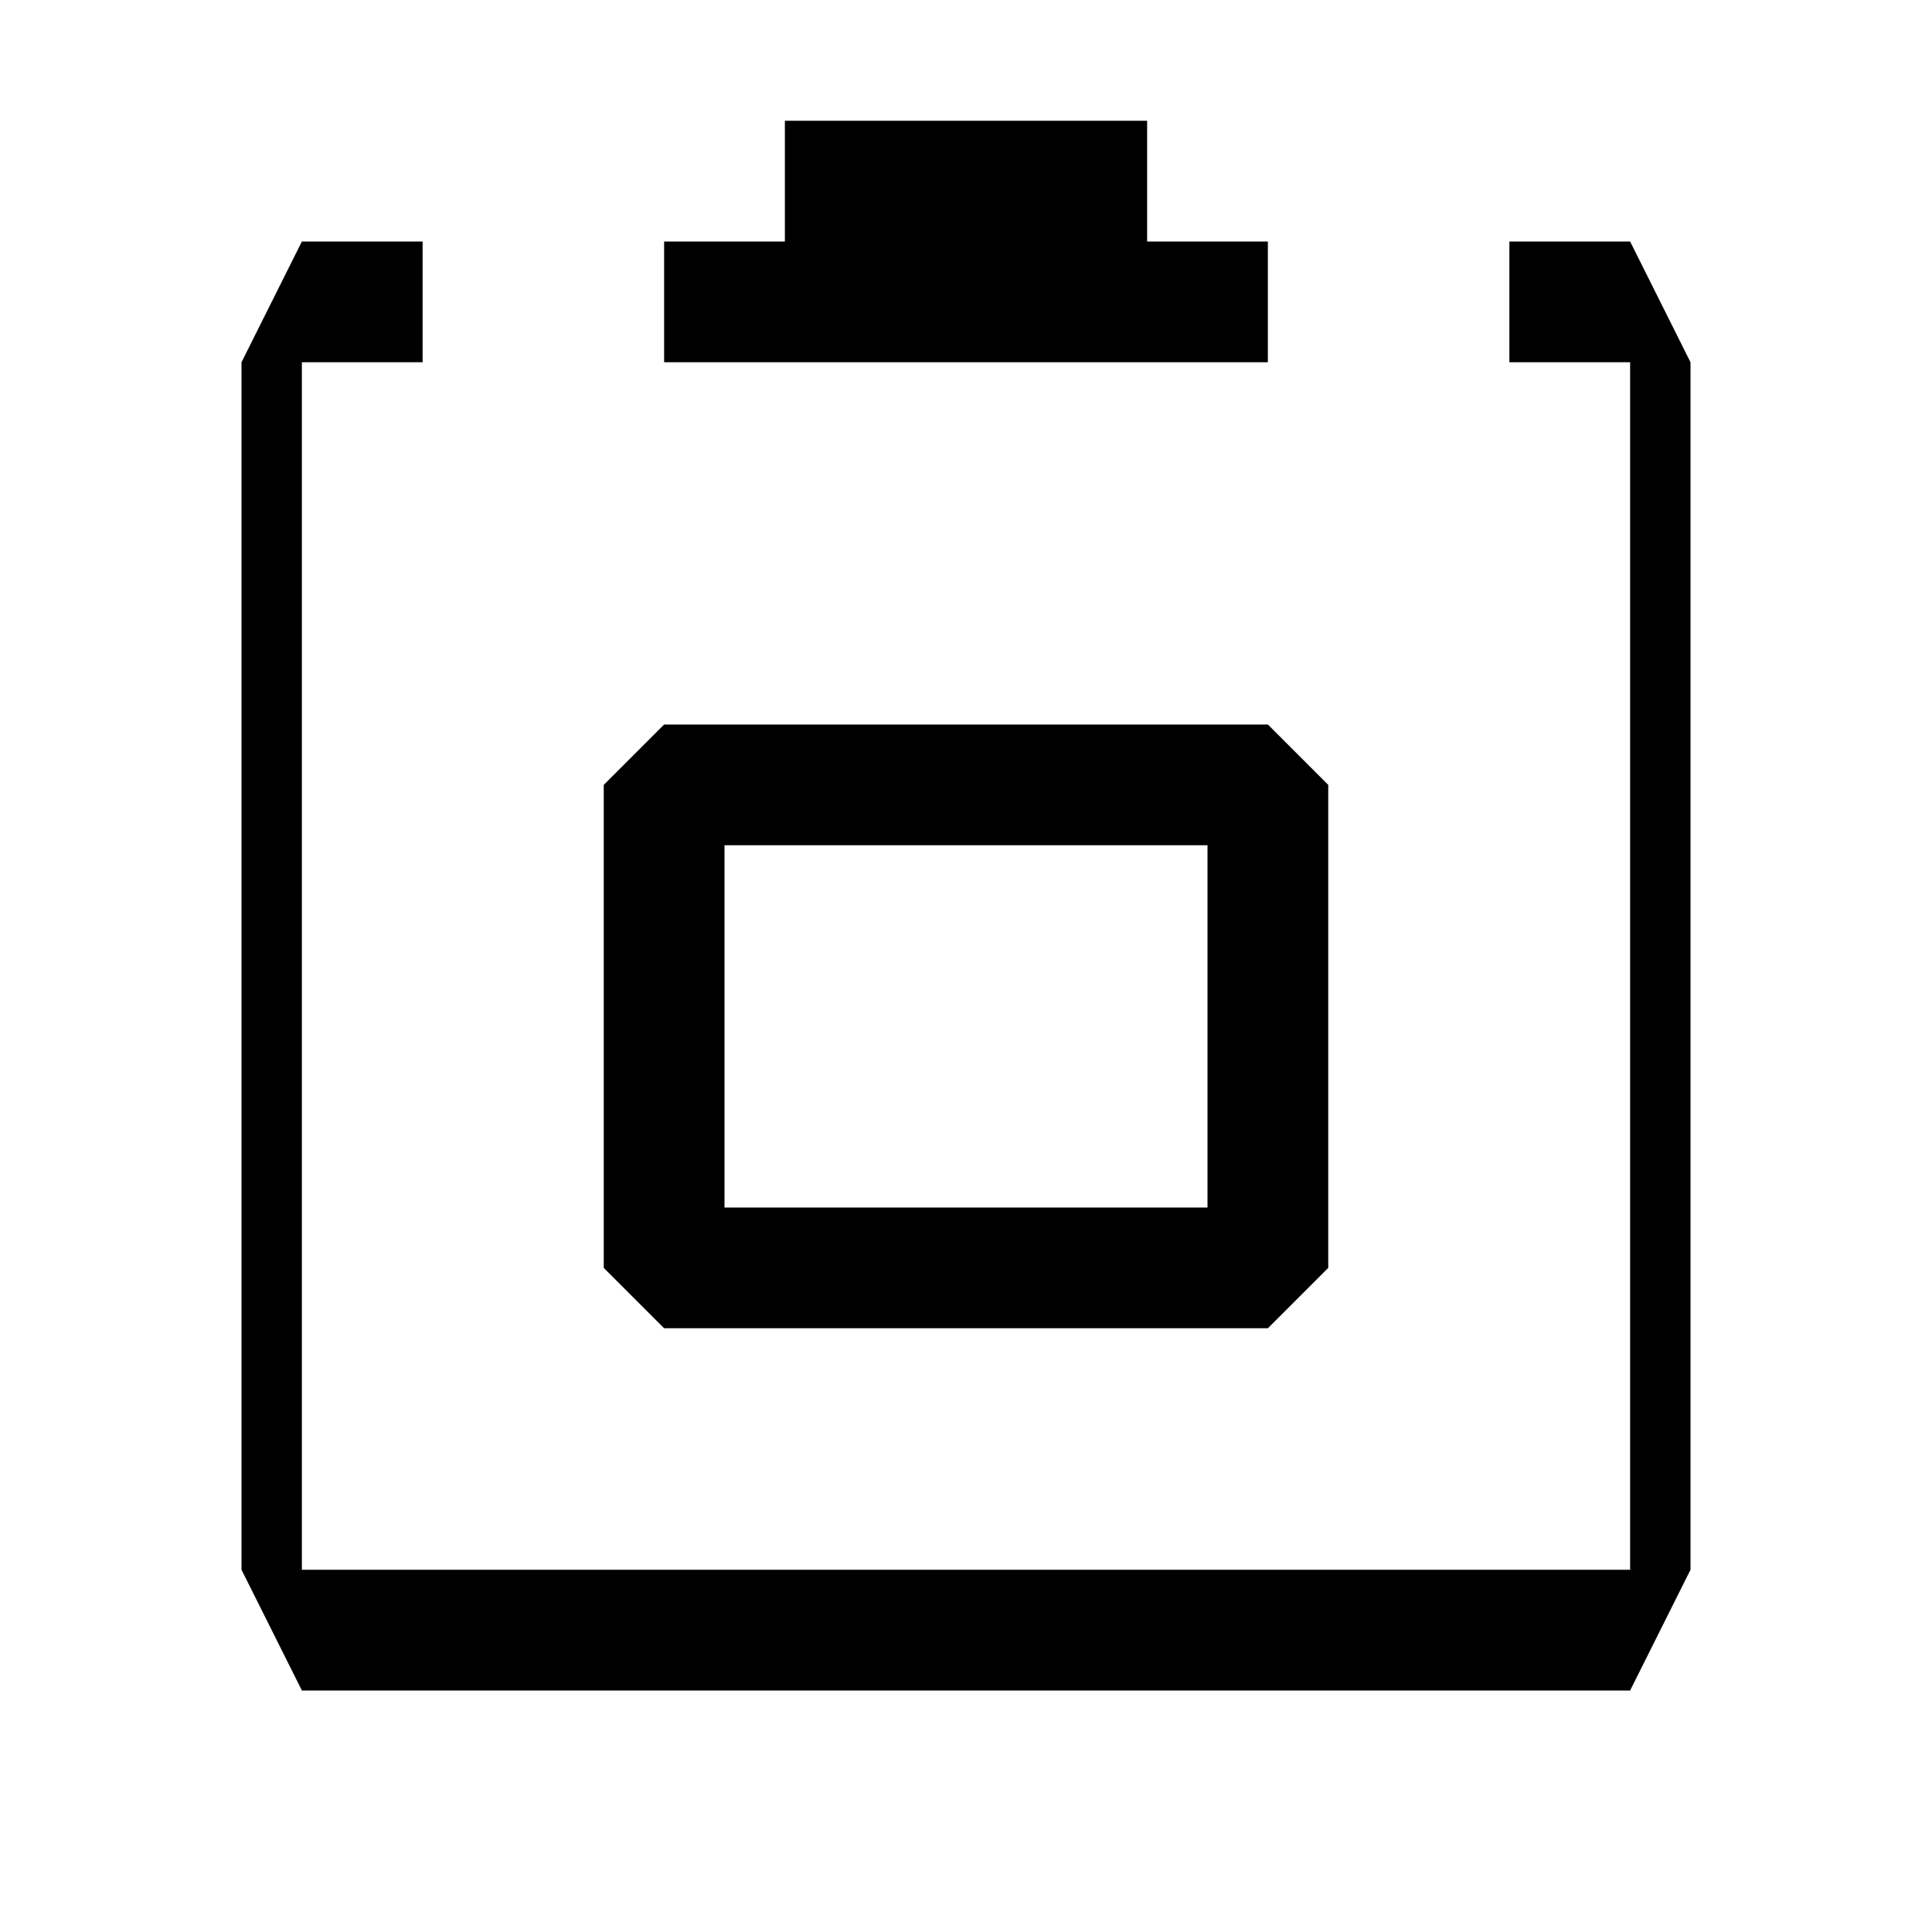
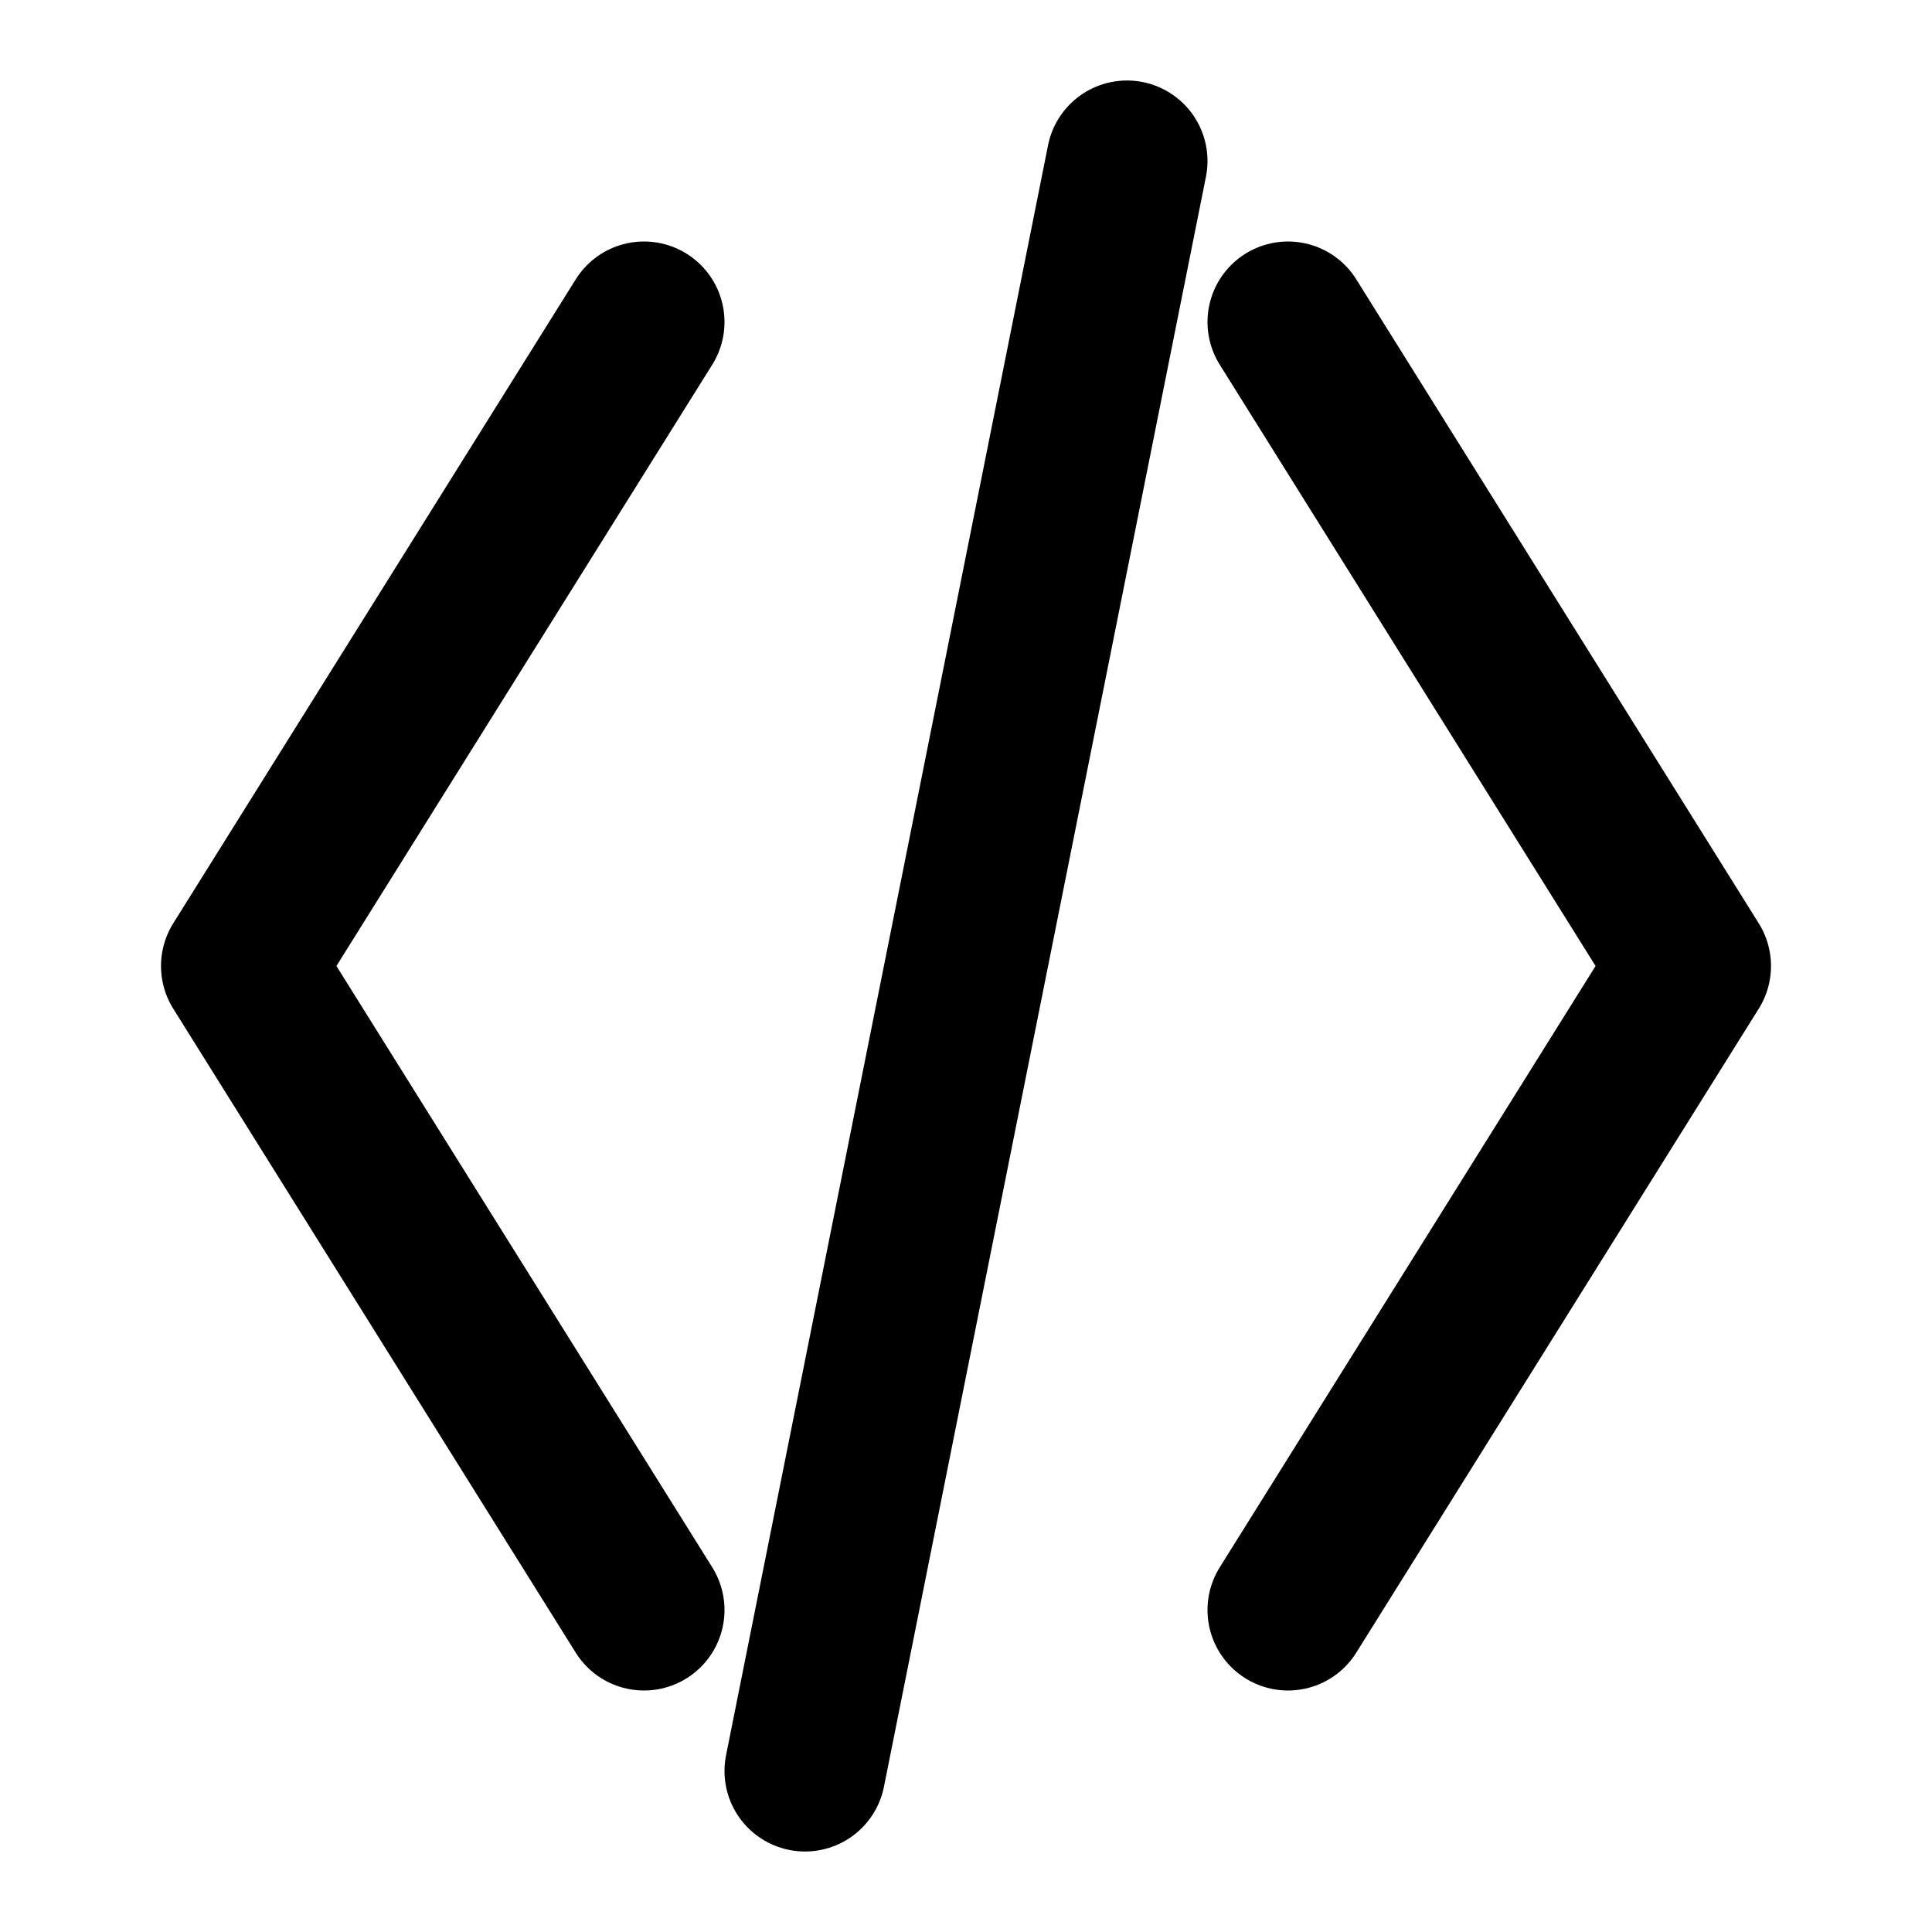
- <svg xmlns="http://www.w3.org/2000/svg" width="16" height="16" viewBox="0 0 16 16">
-   <path fill-rule="evenodd" clip-rule="evenodd" d="M3.5 2h-1L2 3v10l.5 1h11l.5-1V3l-.5-1h-1v1h1v10h-11V3h1V2zm3-1h3v1h-3V1zm-1 1h5v1h-5V2z" />
-   <path fill-rule="evenodd" clip-rule="evenodd" d="M5.5 6h5l.5.5v4l-.5.5h-5l-.5-.5v-4l.5-.5zM6 10h4V7H6v3z" />
+ <svg xmlns="http://www.w3.org/2000/svg" width="24" height="24" viewBox="0 0 24 24" fill="none">
+   <path d="M8 4L3 12L8 20" stroke="currentColor" stroke-width="2" stroke-linecap="round" stroke-linejoin="round" />
+   <path d="M16 4L21 12L16 20" stroke="currentColor" stroke-width="2" stroke-linecap="round" stroke-linejoin="round" />
+   <path d="M14 2L10 22" stroke="currentColor" stroke-width="2" stroke-linecap="round" stroke-linejoin="round" />
</svg>
